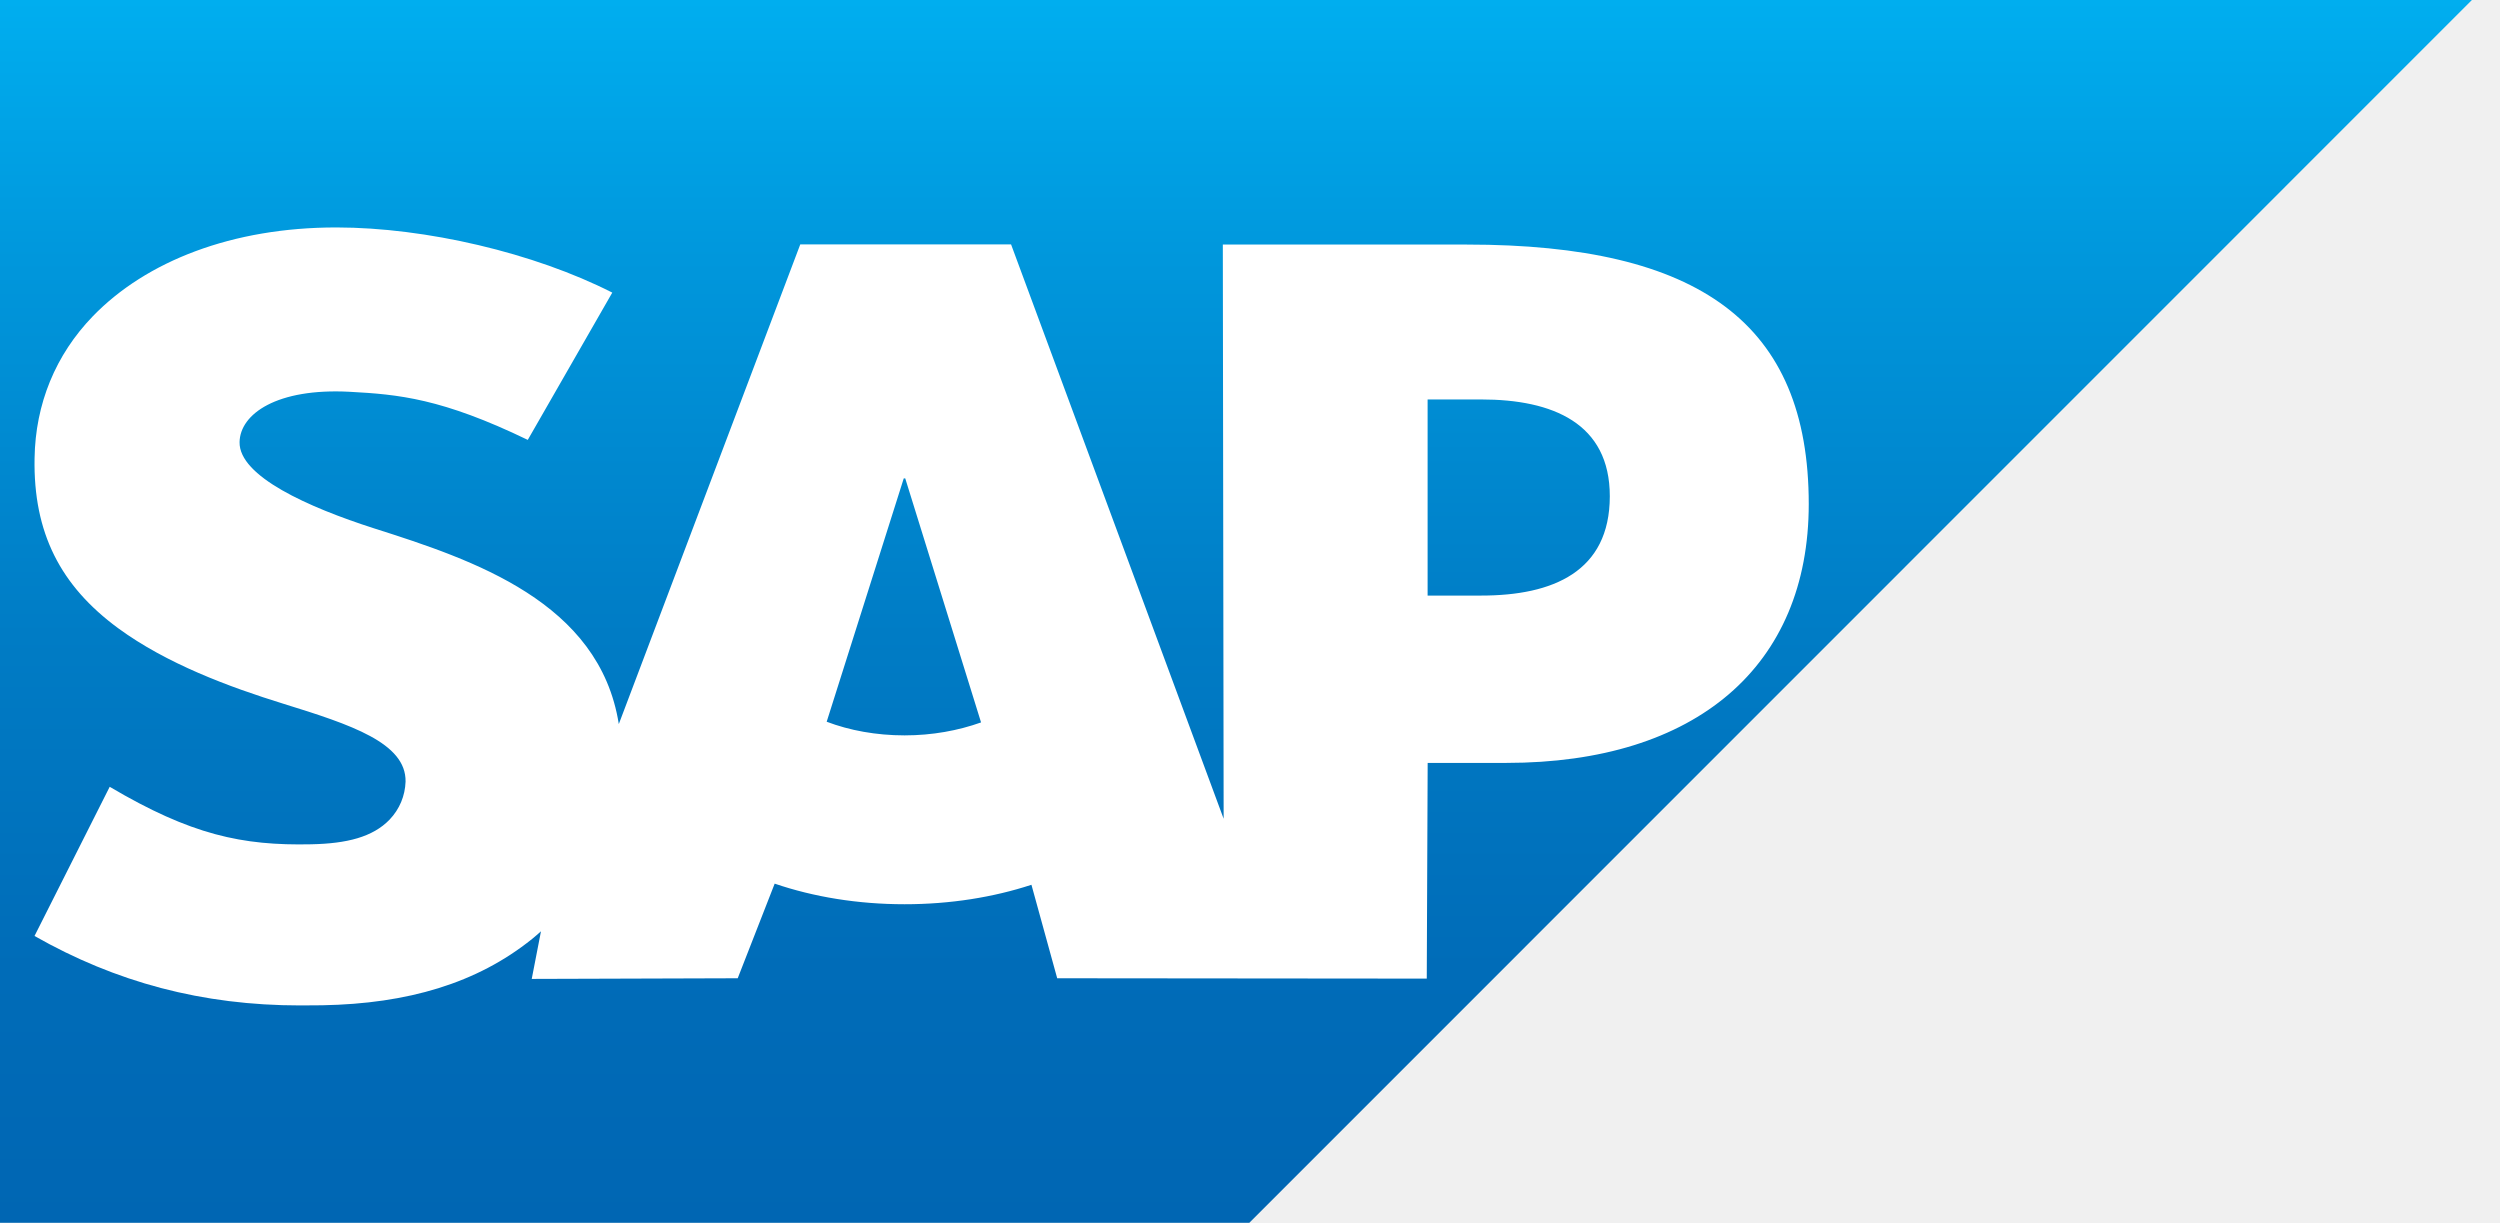
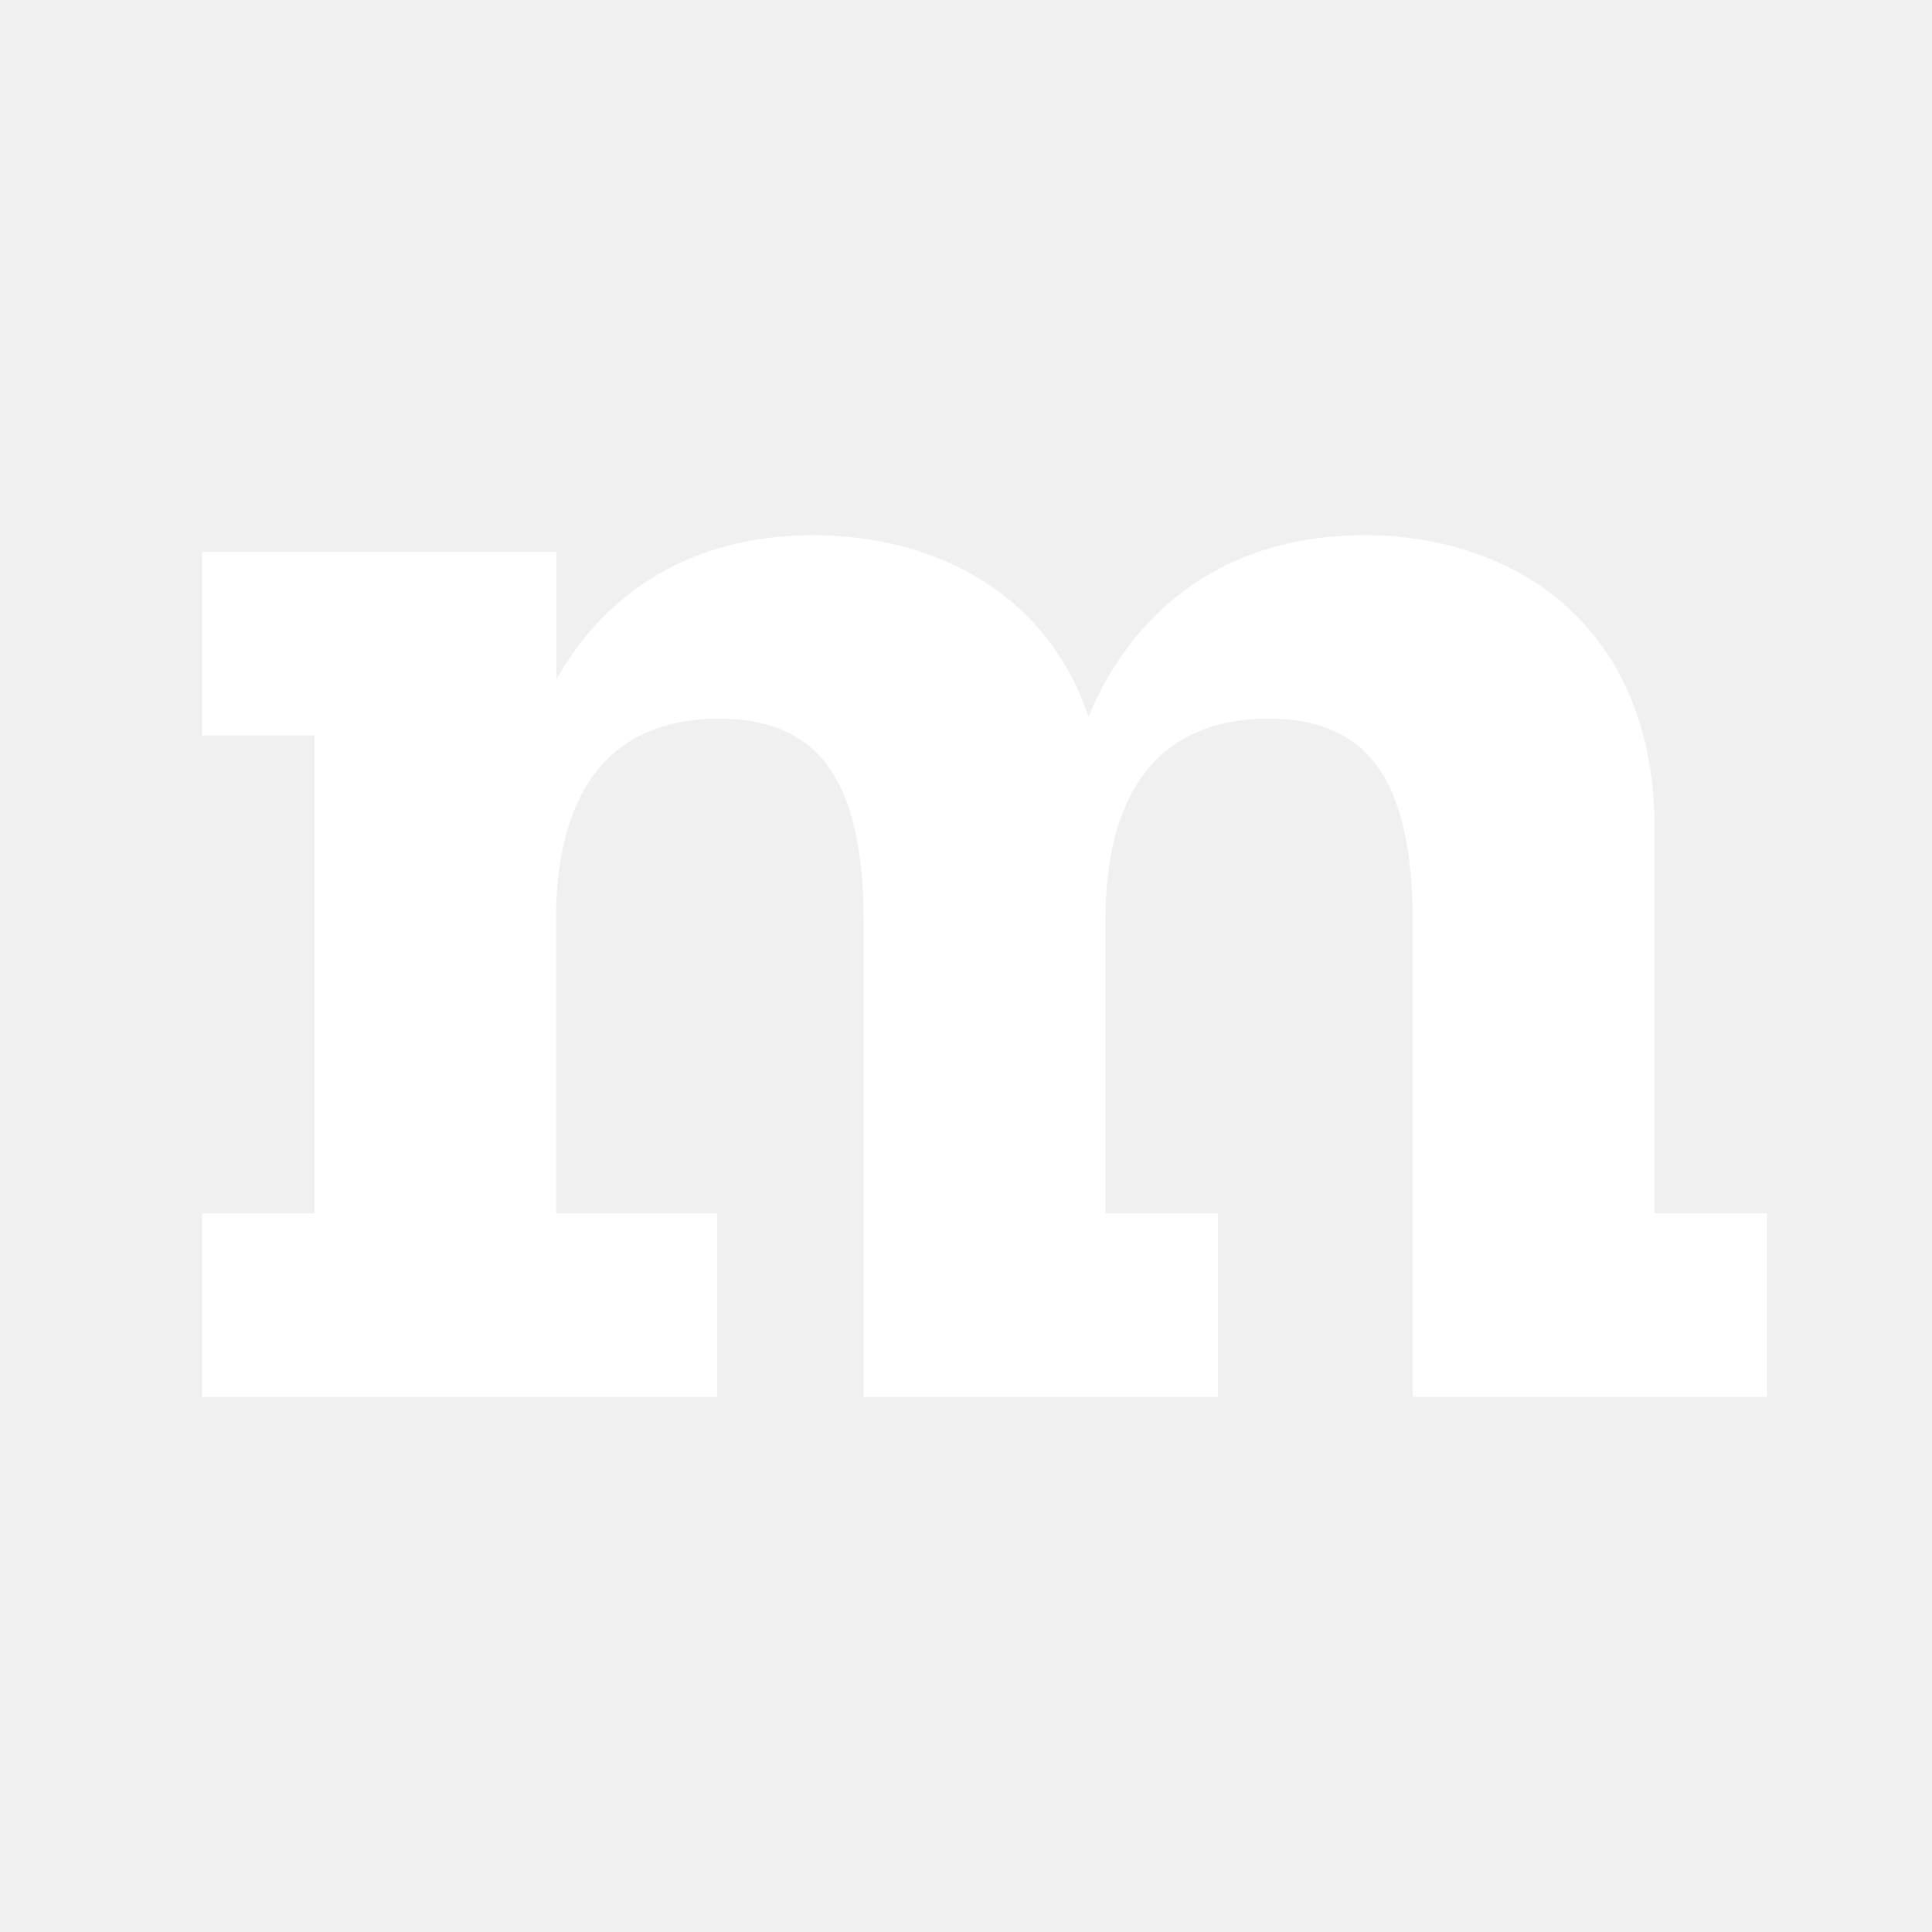
- <svg xmlns="http://www.w3.org/2000/svg" width="92" height="45" viewBox="0 0 92 45">
-   <linearGradient id="a" gradientUnits="userSpaceOnUse" x1="45.483" x2="45.483" y2="45.001">
-     <stop offset="0" stop-color="#00AEEF" />
-     <stop offset=".212" stop-color="#0097DC" />
-     <stop offset=".519" stop-color="#007CC5" />
-     <stop offset=".792" stop-color="#006CB8" />
-     <stop offset="1" stop-color="#0066B3" />
-   </linearGradient>
-   <path fill-rule="evenodd" clip-rule="evenodd" fill="url(#a)" d="M0 45h45.974L90.966 0H0v45" />
-   <path fill-rule="evenodd" clip-rule="evenodd" fill="#fff" d="M53.984 9H45l.03 21.13-7.823-21.137H29.45l-6.678 17.653c-.71-4.492-5.354-6.042-9.008-7.203-2.413-.775-4.974-1.915-4.948-3.175.02-1.034 1.37-1.993 4.053-1.85 1.8.097 3.39.242 6.553 1.77l3.11-5.42C19.648 9.3 15.66 8.373 12.39 8.37h-.02c-3.813 0-6.988 1.235-8.956 3.27-1.372 1.42-2.112 3.226-2.142 5.223-.05 2.748.957 4.696 3.073 6.253 1.788 1.31 4.075 2.16 6.09 2.784 2.485.77 4.515 1.44 4.49 2.866-.02.52-.216 1.006-.59 1.398-.62.64-1.57.88-2.885.906-2.537.054-4.417-.345-7.413-2.116L1.27 34.444C4.263 36.146 7.44 37 11.05 37l.812-.006c3.142-.057 5.692-.81 7.718-2.44.116-.093.22-.187.328-.282l-.34 1.752 7.58-.024 1.36-3.482c1.43.488 3.056.758 4.782.758 1.682 0 3.264-.256 4.667-.716l.948 3.44 13.6.013.033-7.938h2.894c6.995 0 11.13-3.56 11.13-9.53C66.56 11.896 62.54 9 53.984 9zM33.29 27.062c-1.045 0-2.025-.182-2.868-.502l2.836-8.955h.055l2.79 8.98c-.84.3-1.797.477-2.814.477zm21.22-5.145h-1.974V14.7h1.975c2.63 0 4.73.876 4.73 3.562-.002 2.78-2.1 3.655-4.73 3.655" />
-   <path fill="none" d="M0 0h92v45H0z" />
+ <svg xmlns="http://www.w3.org/2000/svg" version="1.1" id="Layer_1" x="0px" y="0px" viewBox="0 0 500 500" style="enable-background:new 0 0 500 500;" xml:space="preserve">
+   <g>
+     <path fill="#fff" class="st0" d="M428.2,314h29.1v47.5h-91.7V238.4c0-37.8-12.6-52.4-37.3-52.4c-30.1,0-42.2,21.3-42.2,51.9V314h29.1v47.5   h-91.7V238.4c0-37.8-12.6-52.4-37.4-52.4c-30.1,0-42.2,21.3-42.2,51.9V314h41.7v47.5H52.3V314h29.1V190.3H52.3v-47.5H144v33   c13.1-23.3,35.9-37.3,66.4-37.3c31.5,0,60.6,15,71.3,47c12.1-29.1,36.9-47,71.3-47c39.3,0,75.2,23.8,75.2,75.7V314z" />
+   </g>
</svg>
